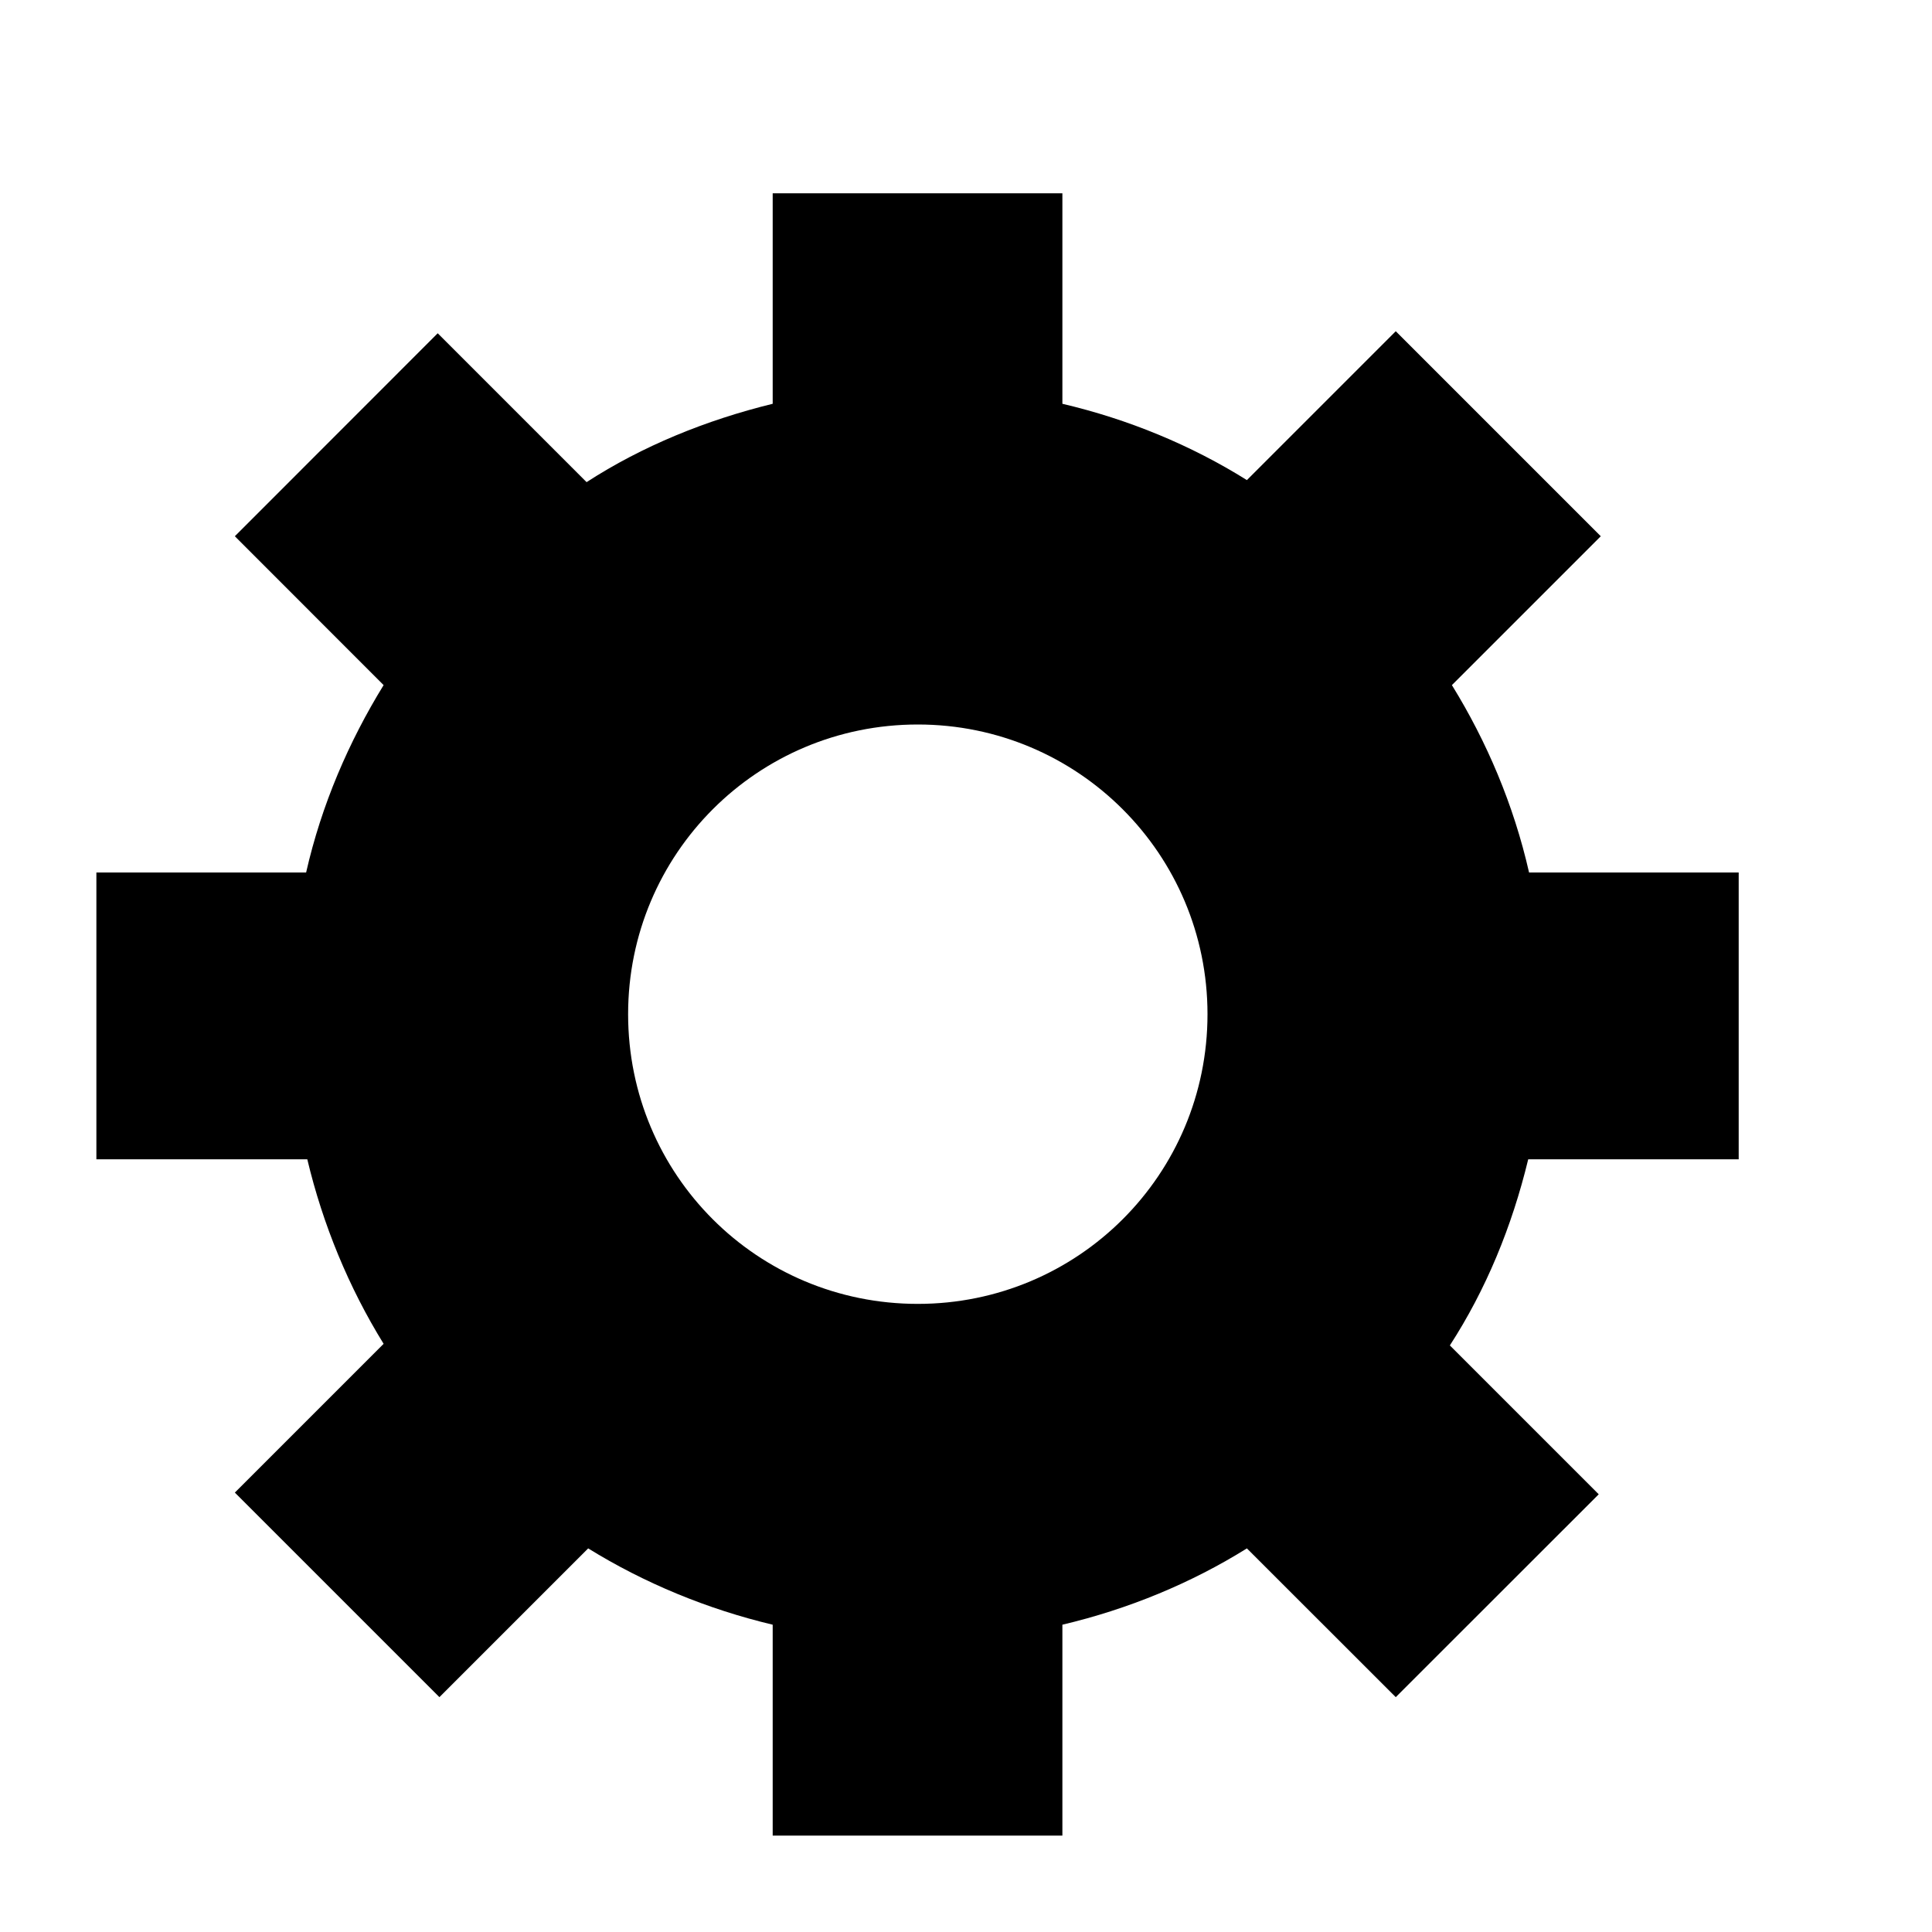
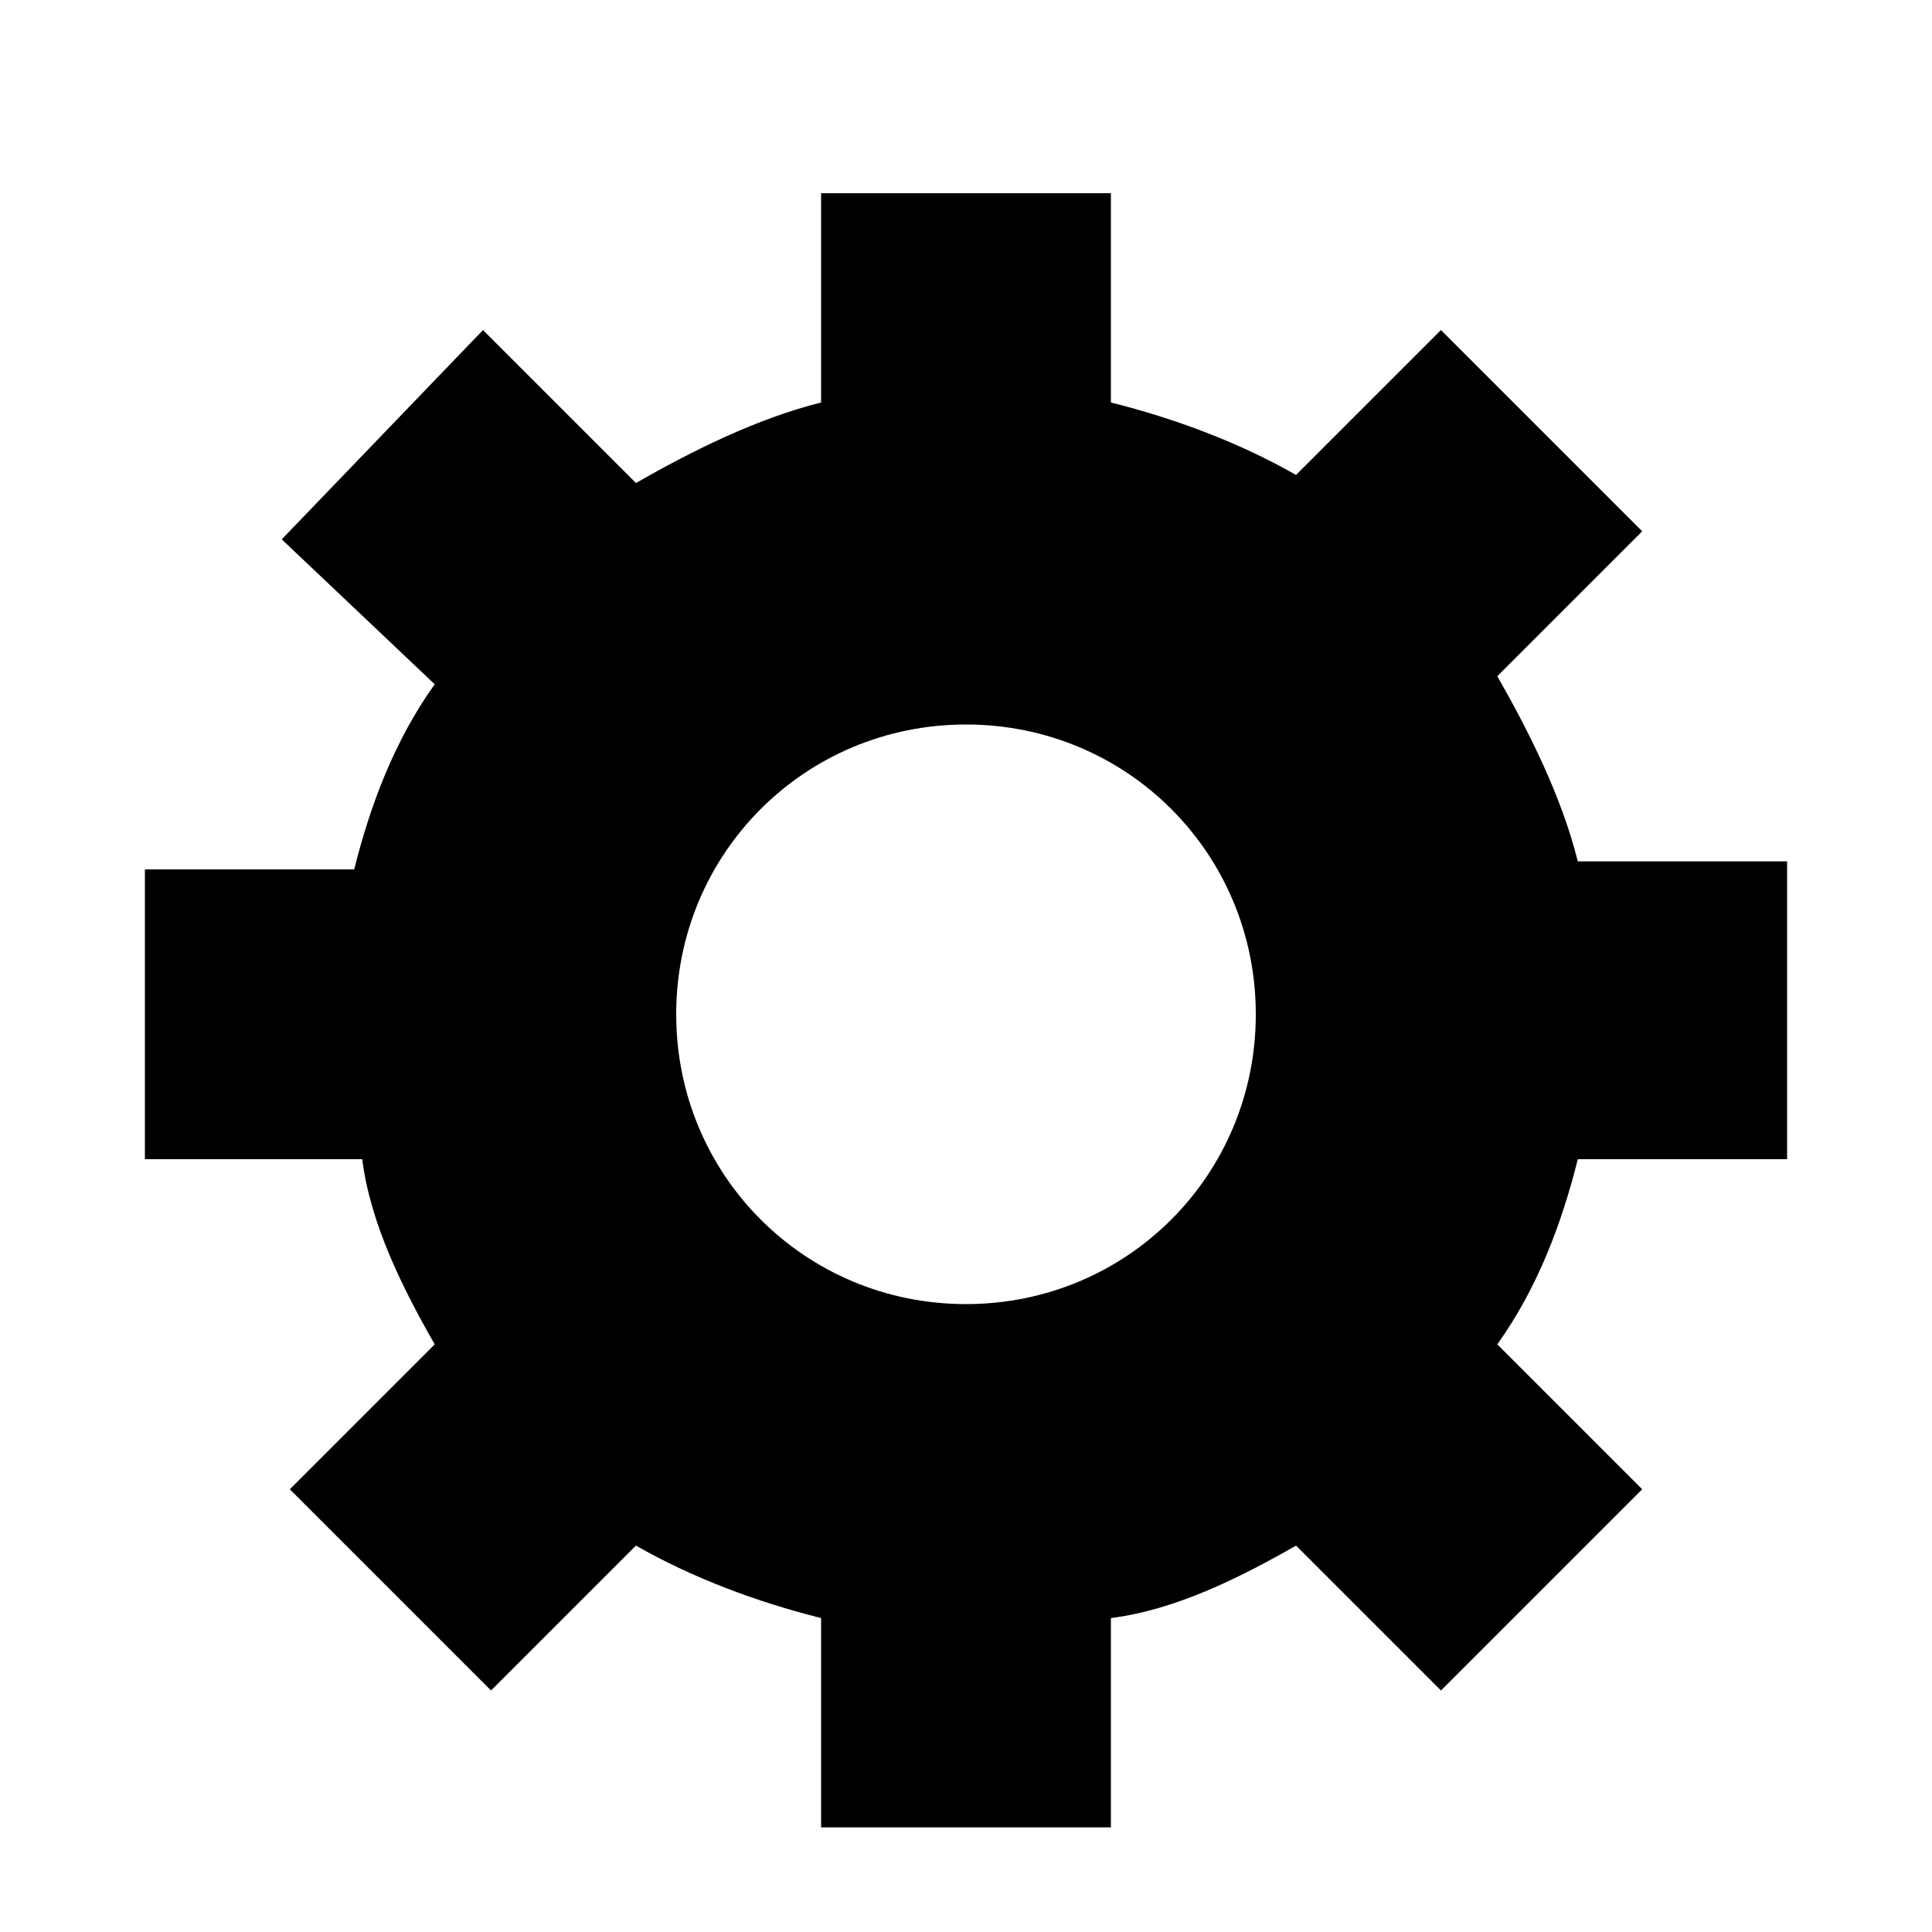
- <svg xmlns="http://www.w3.org/2000/svg" width="24px" height="24px" viewBox="0 0 18 18" version="1.1">
+ <svg xmlns="http://www.w3.org/2000/svg" version="1.1" id="Layer_1" x="0px" y="0px" viewBox="0 0 24 24" style="enable-background:new 0 0 24 24;" xml:space="preserve">
  <g id="surface1">
-     <path style=" stroke:none;fill-rule:nonzero;fill:rgb(0%,0%,0%);fill-opacity:1;" d="M 16.199 10.801 L 14.238 10.801 C 14.086 11.43 13.844 12.016 13.508 12.535 L 14.895 13.922 L 13.004 15.812 L 11.617 14.426 C 11.098 14.75 10.512 14.992 9.898 15.137 L 9.898 17.102 L 7.199 17.102 L 7.199 15.137 C 6.59 14.992 6.004 14.75 5.48 14.426 L 4.094 15.812 L 2.188 13.906 L 3.574 12.52 C 3.25 11.996 3.008 11.41 2.863 10.801 L 0.898 10.801 L 0.898 8.129 L 2.852 8.129 C 2.996 7.496 3.25 6.91 3.574 6.383 L 2.188 4.996 L 4.078 3.105 L 5.465 4.492 C 5.984 4.156 6.578 3.914 7.199 3.762 L 7.199 1.801 L 9.898 1.801 L 9.898 3.762 C 10.512 3.906 11.098 4.148 11.617 4.473 L 13.004 3.086 L 14.914 4.996 L 13.527 6.383 C 13.852 6.91 14.102 7.496 14.246 8.129 L 16.199 8.129 Z M 8.551 12.148 C 10.043 12.148 11.25 10.945 11.25 9.449 C 11.25 7.957 10.043 6.75 8.551 6.75 C 7.055 6.75 5.852 7.957 5.852 9.449 C 5.852 10.945 7.055 12.148 8.551 12.148 Z M 8.551 12.148 " />
+     <path d="M22.2,14.4h-2.6c-0.2,0.8-0.5,1.6-1,2.3l1.8,1.8l-2.5,2.5l-1.8-1.8c-0.7,0.4-1.5,0.8-2.3,0.9v2.6h-3.6v-2.6   c-0.8-0.2-1.6-0.5-2.3-0.9l-1.8,1.8l-2.5-2.5l1.8-1.8c-0.4-0.7-0.8-1.5-0.9-2.3H1.8v-3.6h2.6c0.2-0.8,0.5-1.6,1-2.3L3.5,6.7L6,4.1   L7.9,6c0.7-0.4,1.5-0.8,2.3-1V2.4h3.6V5c0.8,0.2,1.6,0.5,2.3,0.9l1.8-1.8l2.5,2.5l-1.8,1.8c0.4,0.7,0.8,1.5,1,2.3h2.6V14.4z    M12,16.2c2,0,3.6-1.6,3.6-3.6c0-2-1.6-3.6-3.6-3.6c-2,0-3.6,1.6-3.6,3.6C8.4,14.6,10,16.2,12,16.2z" />
  </g>
</svg>
